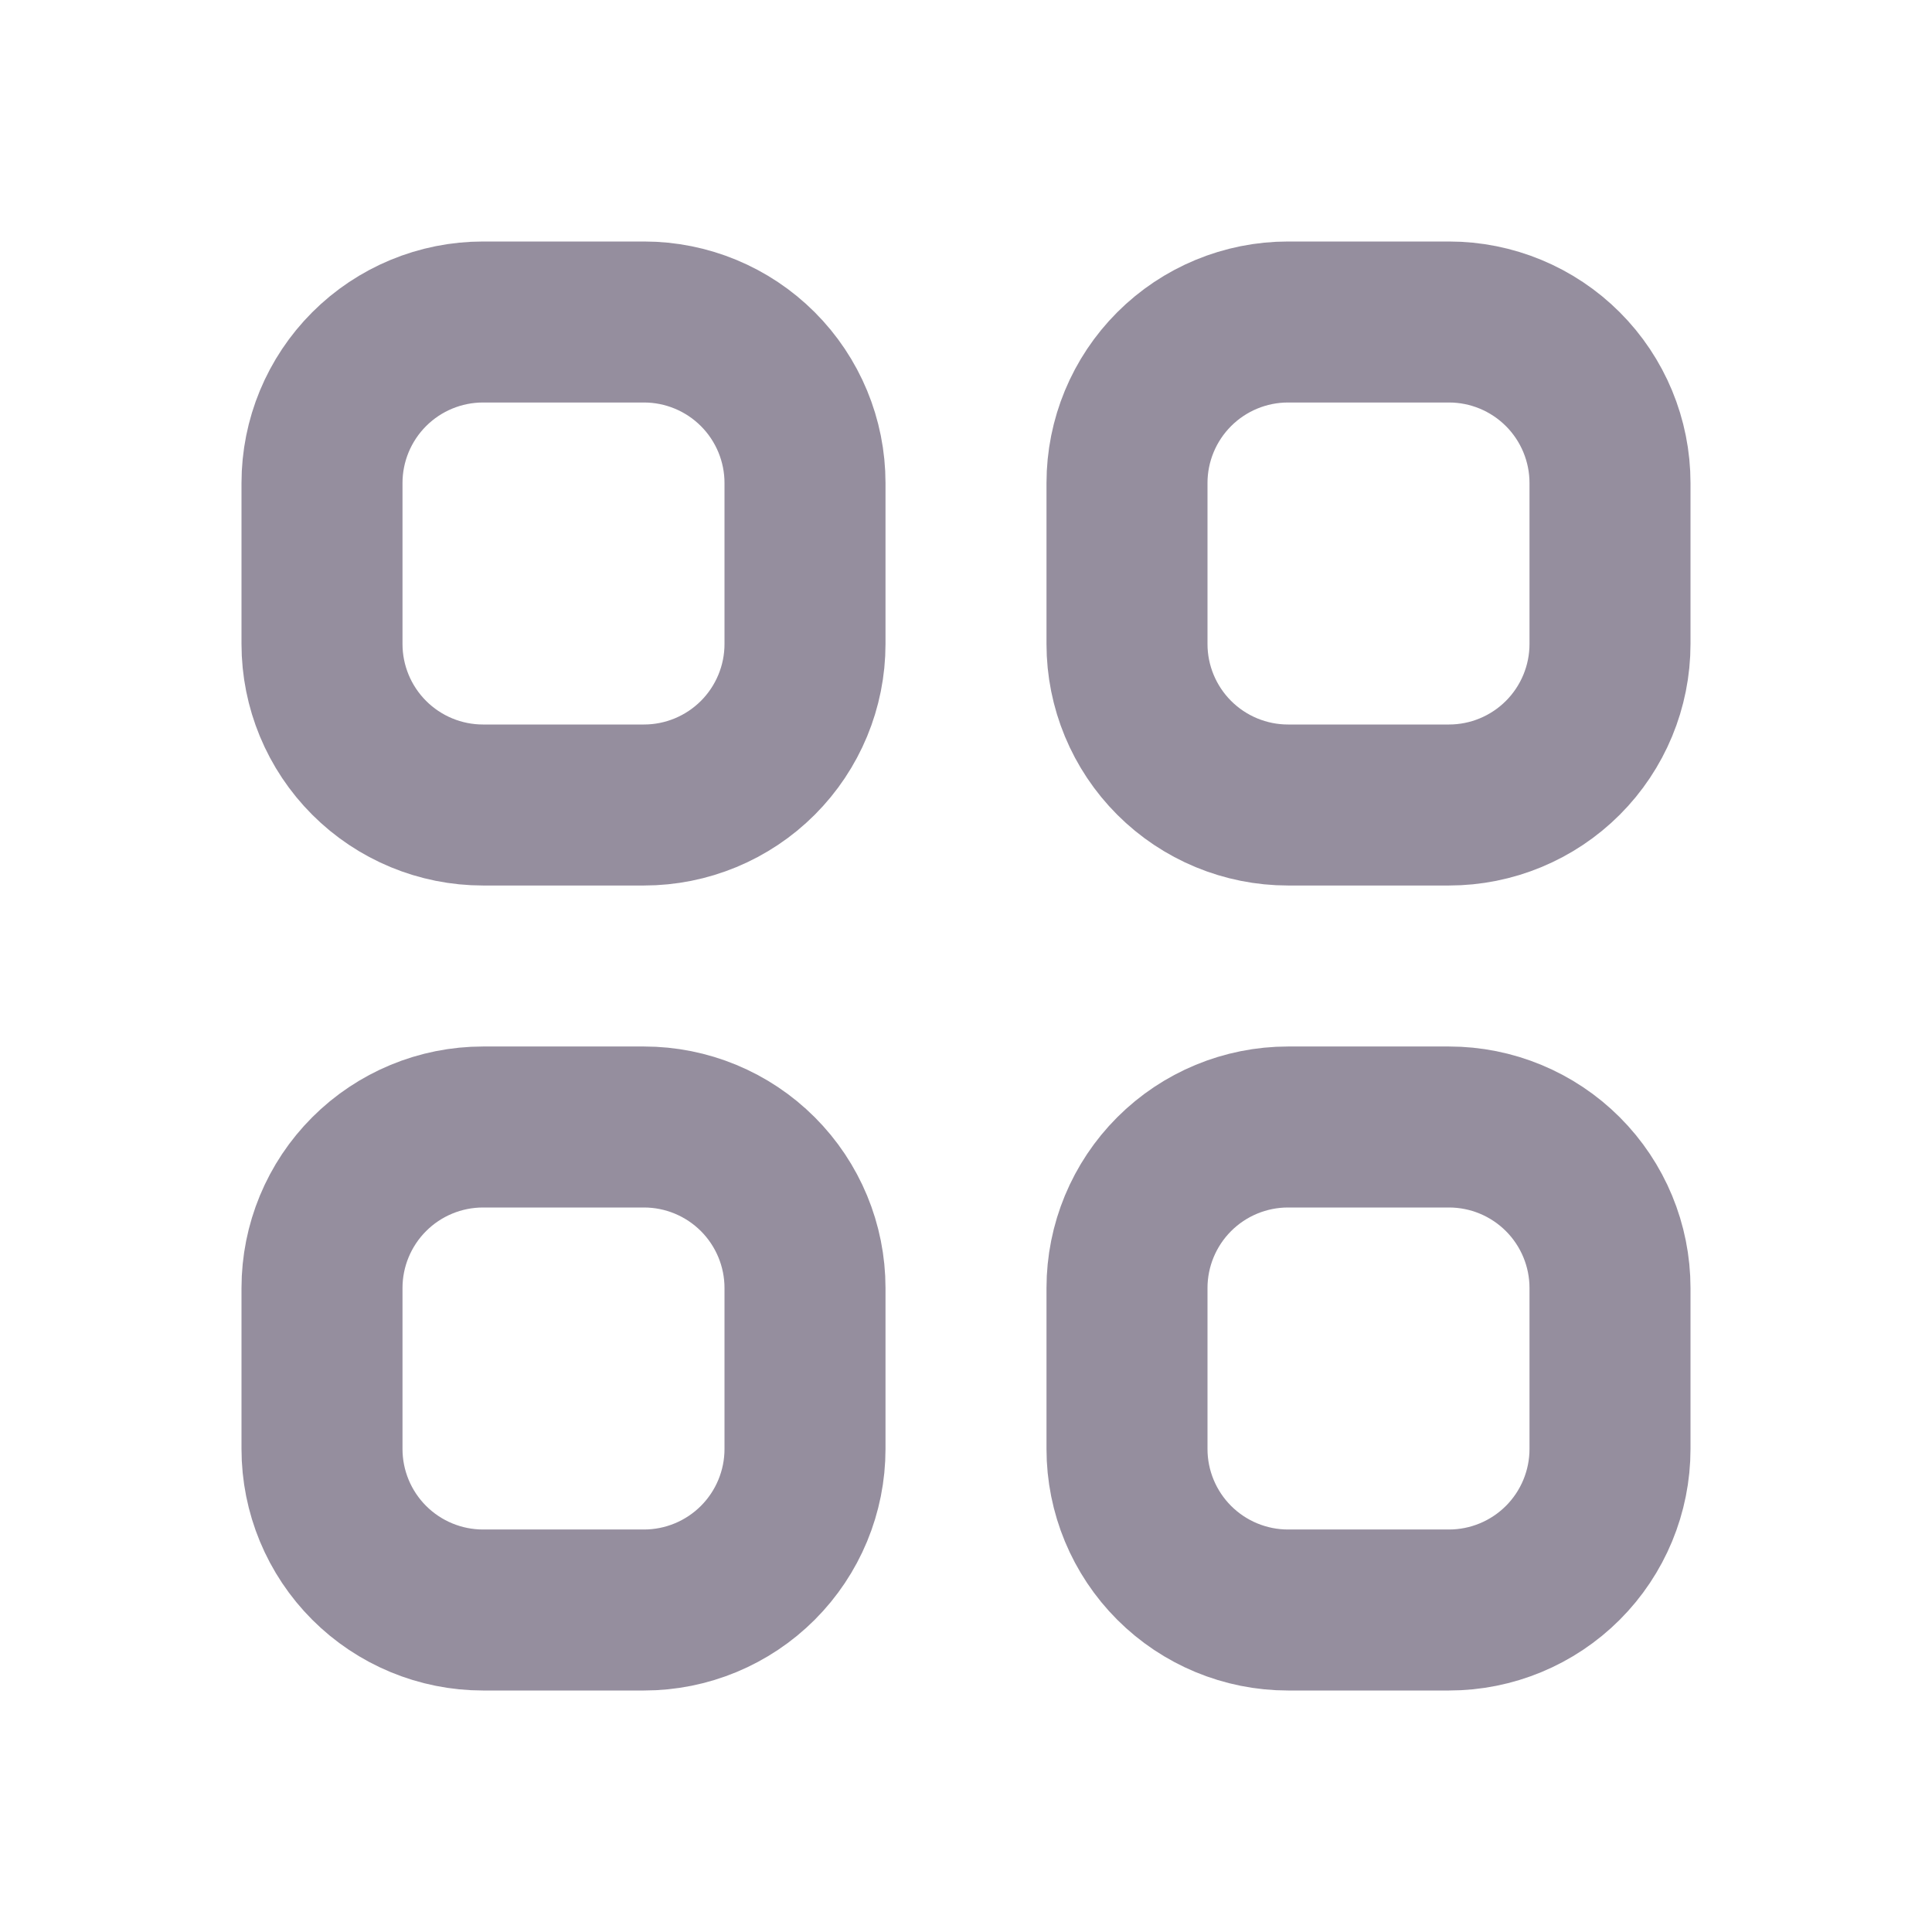
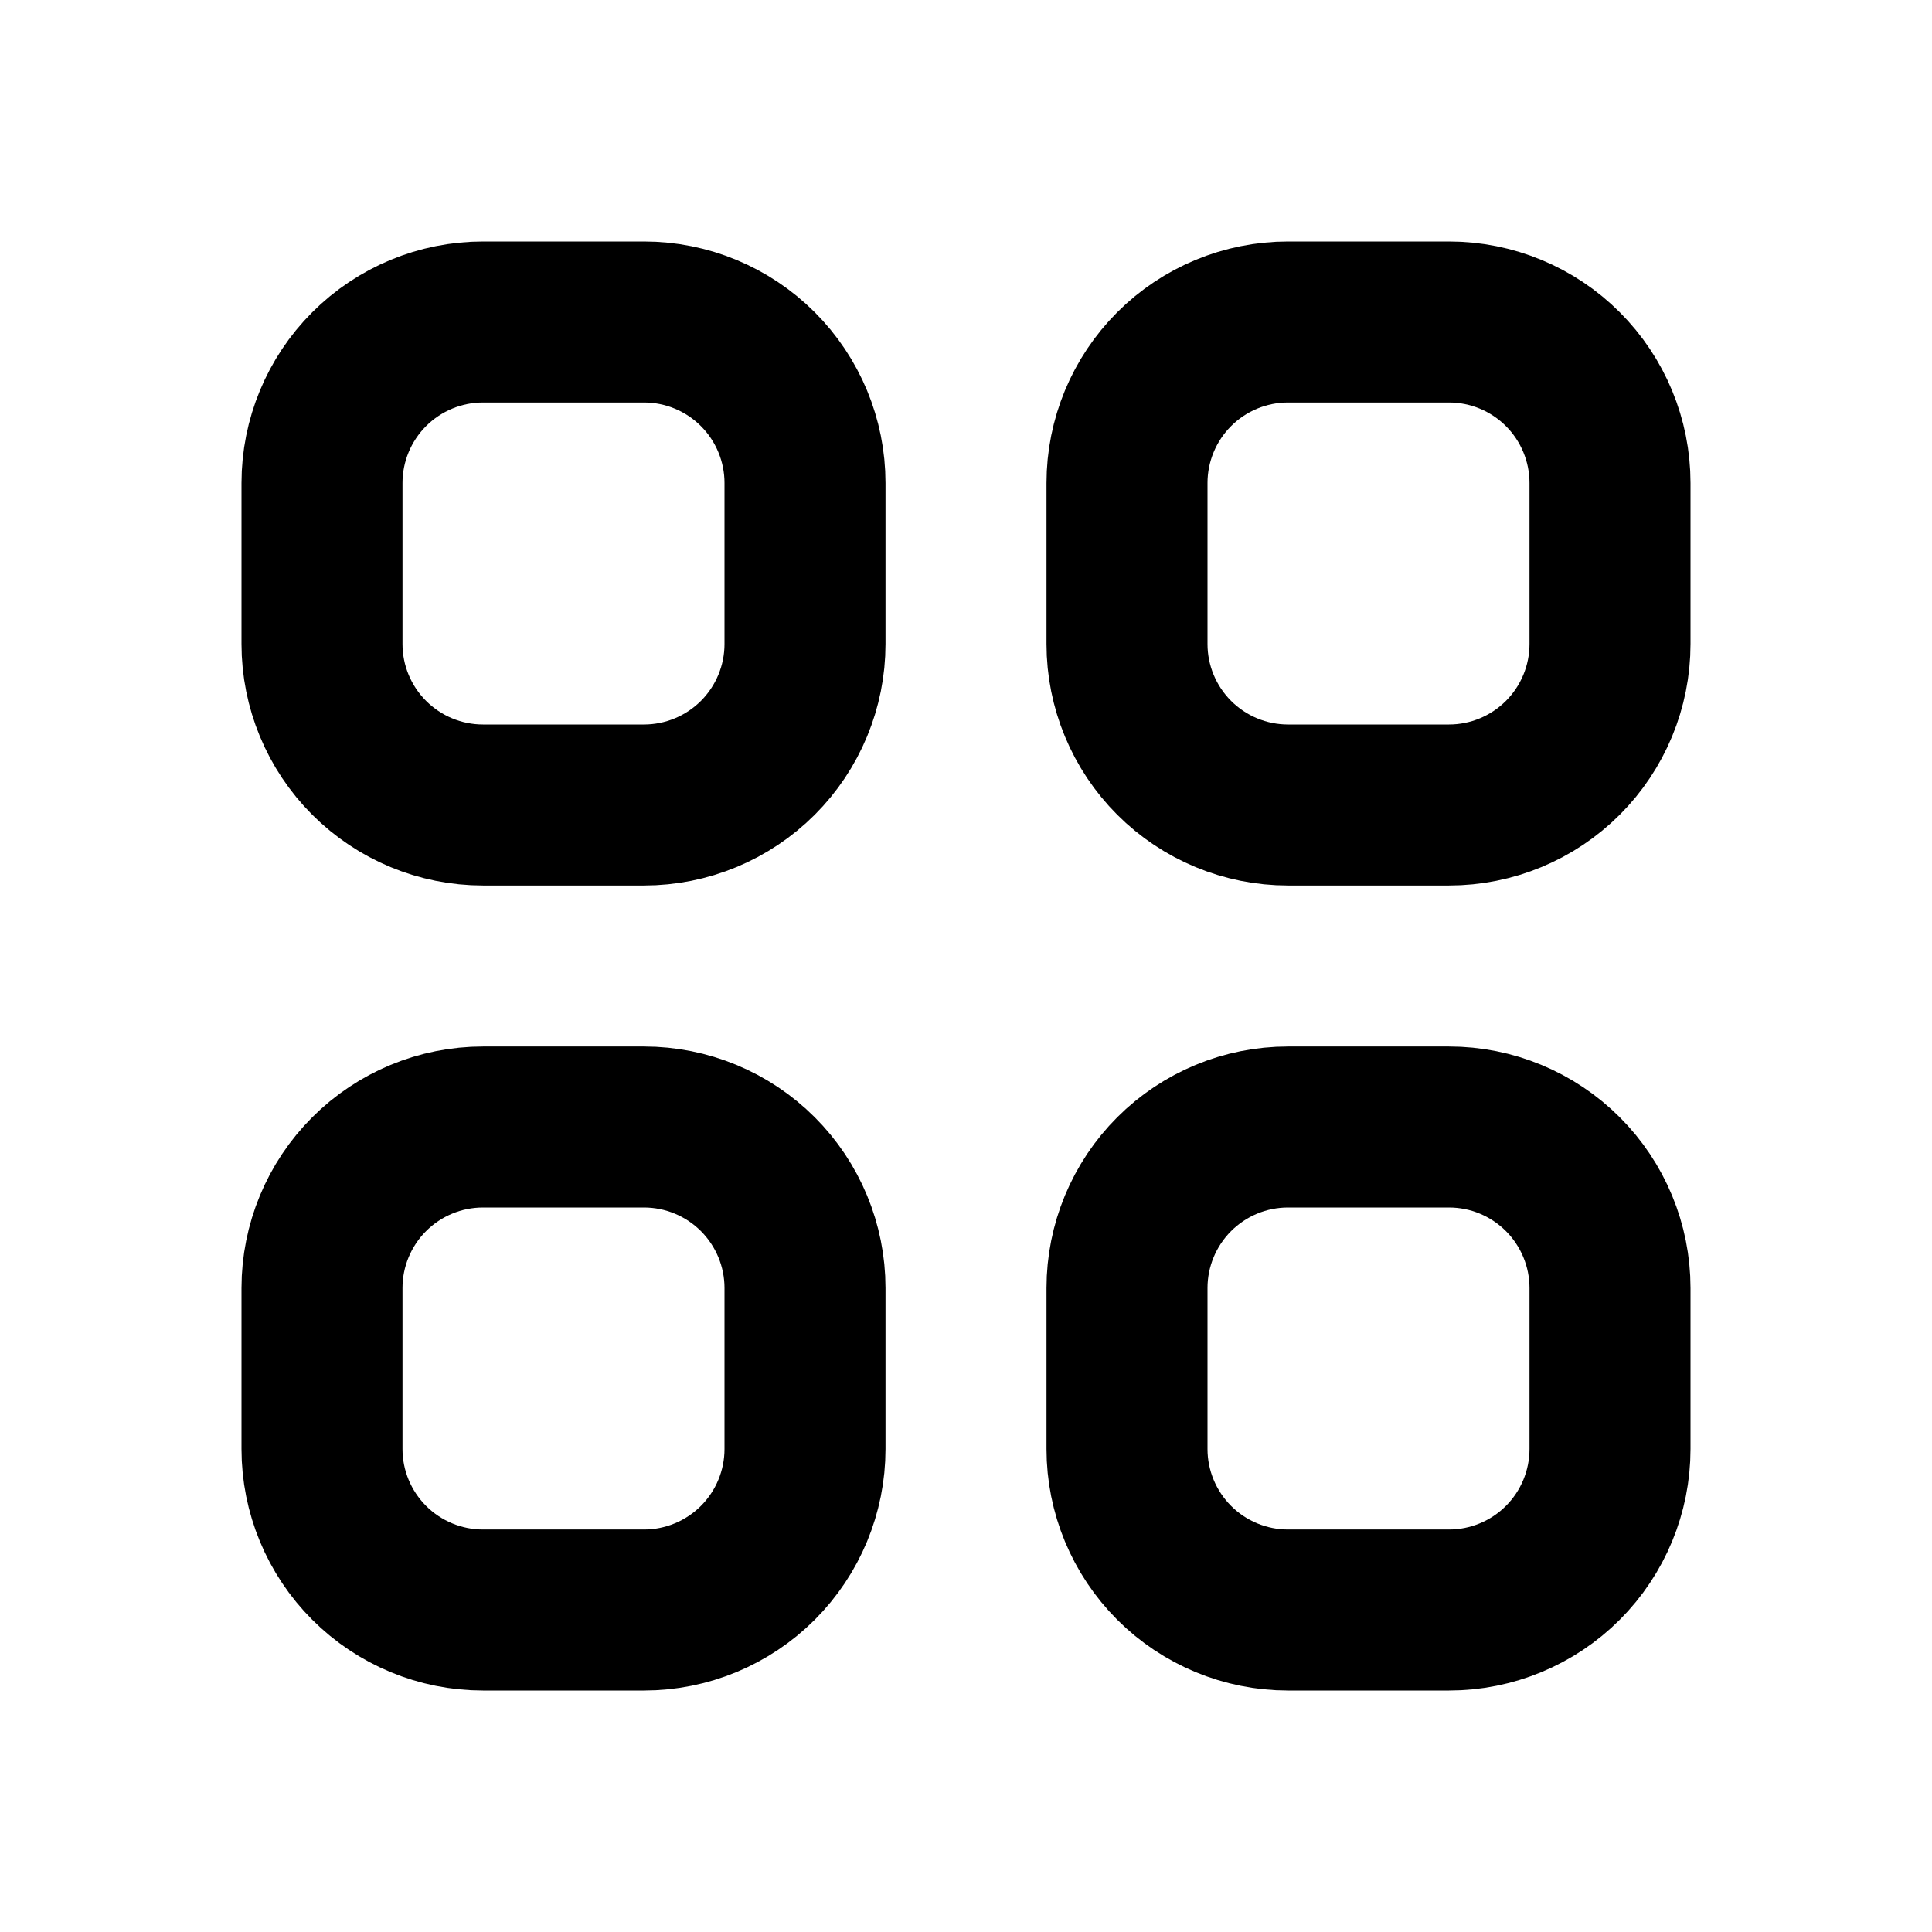
<svg xmlns="http://www.w3.org/2000/svg" width="24" height="24" viewBox="0 0 24 24" fill="none">
-   <path d="M4 6C4 5.47 4.211 4.961 4.586 4.586C4.961 4.211 5.47 4 6 4H8C8.53 4 9.039 4.211 9.414 4.586C9.789 4.961 10 5.47 10 6V8C10 8.53 9.789 9.039 9.414 9.414C9.039 9.789 8.53 10 8 10H6C5.47 10 4.961 9.789 4.586 9.414C4.211 9.039 4 8.53 4 8V6ZM14 6C14 5.47 14.211 4.961 14.586 4.586C14.961 4.211 15.47 4 16 4H18C18.53 4 19.039 4.211 19.414 4.586C19.789 4.961 20 5.47 20 6V8C20 8.53 19.789 9.039 19.414 9.414C19.039 9.789 18.53 10 18 10H16C15.47 10 14.961 9.789 14.586 9.414C14.211 9.039 14 8.53 14 8V6ZM4 16C4 15.47 4.211 14.961 4.586 14.586C4.961 14.211 5.47 14 6 14H8C8.53 14 9.039 14.211 9.414 14.586C9.789 14.961 10 15.47 10 16V18C10 18.53 9.789 19.039 9.414 19.414C9.039 19.789 8.53 20 8 20H6C5.47 20 4.961 19.789 4.586 19.414C4.211 19.039 4 18.53 4 18V16ZM14 16C14 15.47 14.211 14.961 14.586 14.586C14.961 14.211 15.47 14 16 14H18C18.53 14 19.039 14.211 19.414 14.586C19.789 14.961 20 15.47 20 16V18C20 18.53 19.789 19.039 19.414 19.414C19.039 19.789 18.53 20 18 20H16C15.47 20 14.961 19.789 14.586 19.414C14.211 19.039 14 18.53 14 18V16Z" stroke="#958E9E" stroke-width="2" stroke-linecap="round" stroke-linejoin="round" />
+   <path d="M4 6C4 5.47 4.211 4.961 4.586 4.586C4.961 4.211 5.47 4 6 4H8C8.53 4 9.039 4.211 9.414 4.586C9.789 4.961 10 5.47 10 6V8C10 8.53 9.789 9.039 9.414 9.414C9.039 9.789 8.53 10 8 10H6C5.47 10 4.961 9.789 4.586 9.414C4.211 9.039 4 8.53 4 8V6ZM14 6C14 5.47 14.211 4.961 14.586 4.586C14.961 4.211 15.47 4 16 4H18C18.53 4 19.039 4.211 19.414 4.586C19.789 4.961 20 5.47 20 6V8C20 8.53 19.789 9.039 19.414 9.414C19.039 9.789 18.53 10 18 10H16C15.47 10 14.961 9.789 14.586 9.414C14.211 9.039 14 8.53 14 8V6ZM4 16C4 15.47 4.211 14.961 4.586 14.586C4.961 14.211 5.47 14 6 14H8C8.53 14 9.039 14.211 9.414 14.586C9.789 14.961 10 15.47 10 16V18C10 18.53 9.789 19.039 9.414 19.414C9.039 19.789 8.53 20 8 20H6C5.47 20 4.961 19.789 4.586 19.414C4.211 19.039 4 18.53 4 18V16ZM14 16C14 15.47 14.211 14.961 14.586 14.586C14.961 14.211 15.47 14 16 14H18C18.53 14 19.039 14.211 19.414 14.586C19.789 14.961 20 15.47 20 16V18C20 18.53 19.789 19.039 19.414 19.414C19.039 19.789 18.53 20 18 20H16C15.47 20 14.961 19.789 14.586 19.414C14.211 19.039 14 18.53 14 18V16Z" stroke="currentColor" stroke-width="2" stroke-linecap="round" stroke-linejoin="round" />
</svg>
